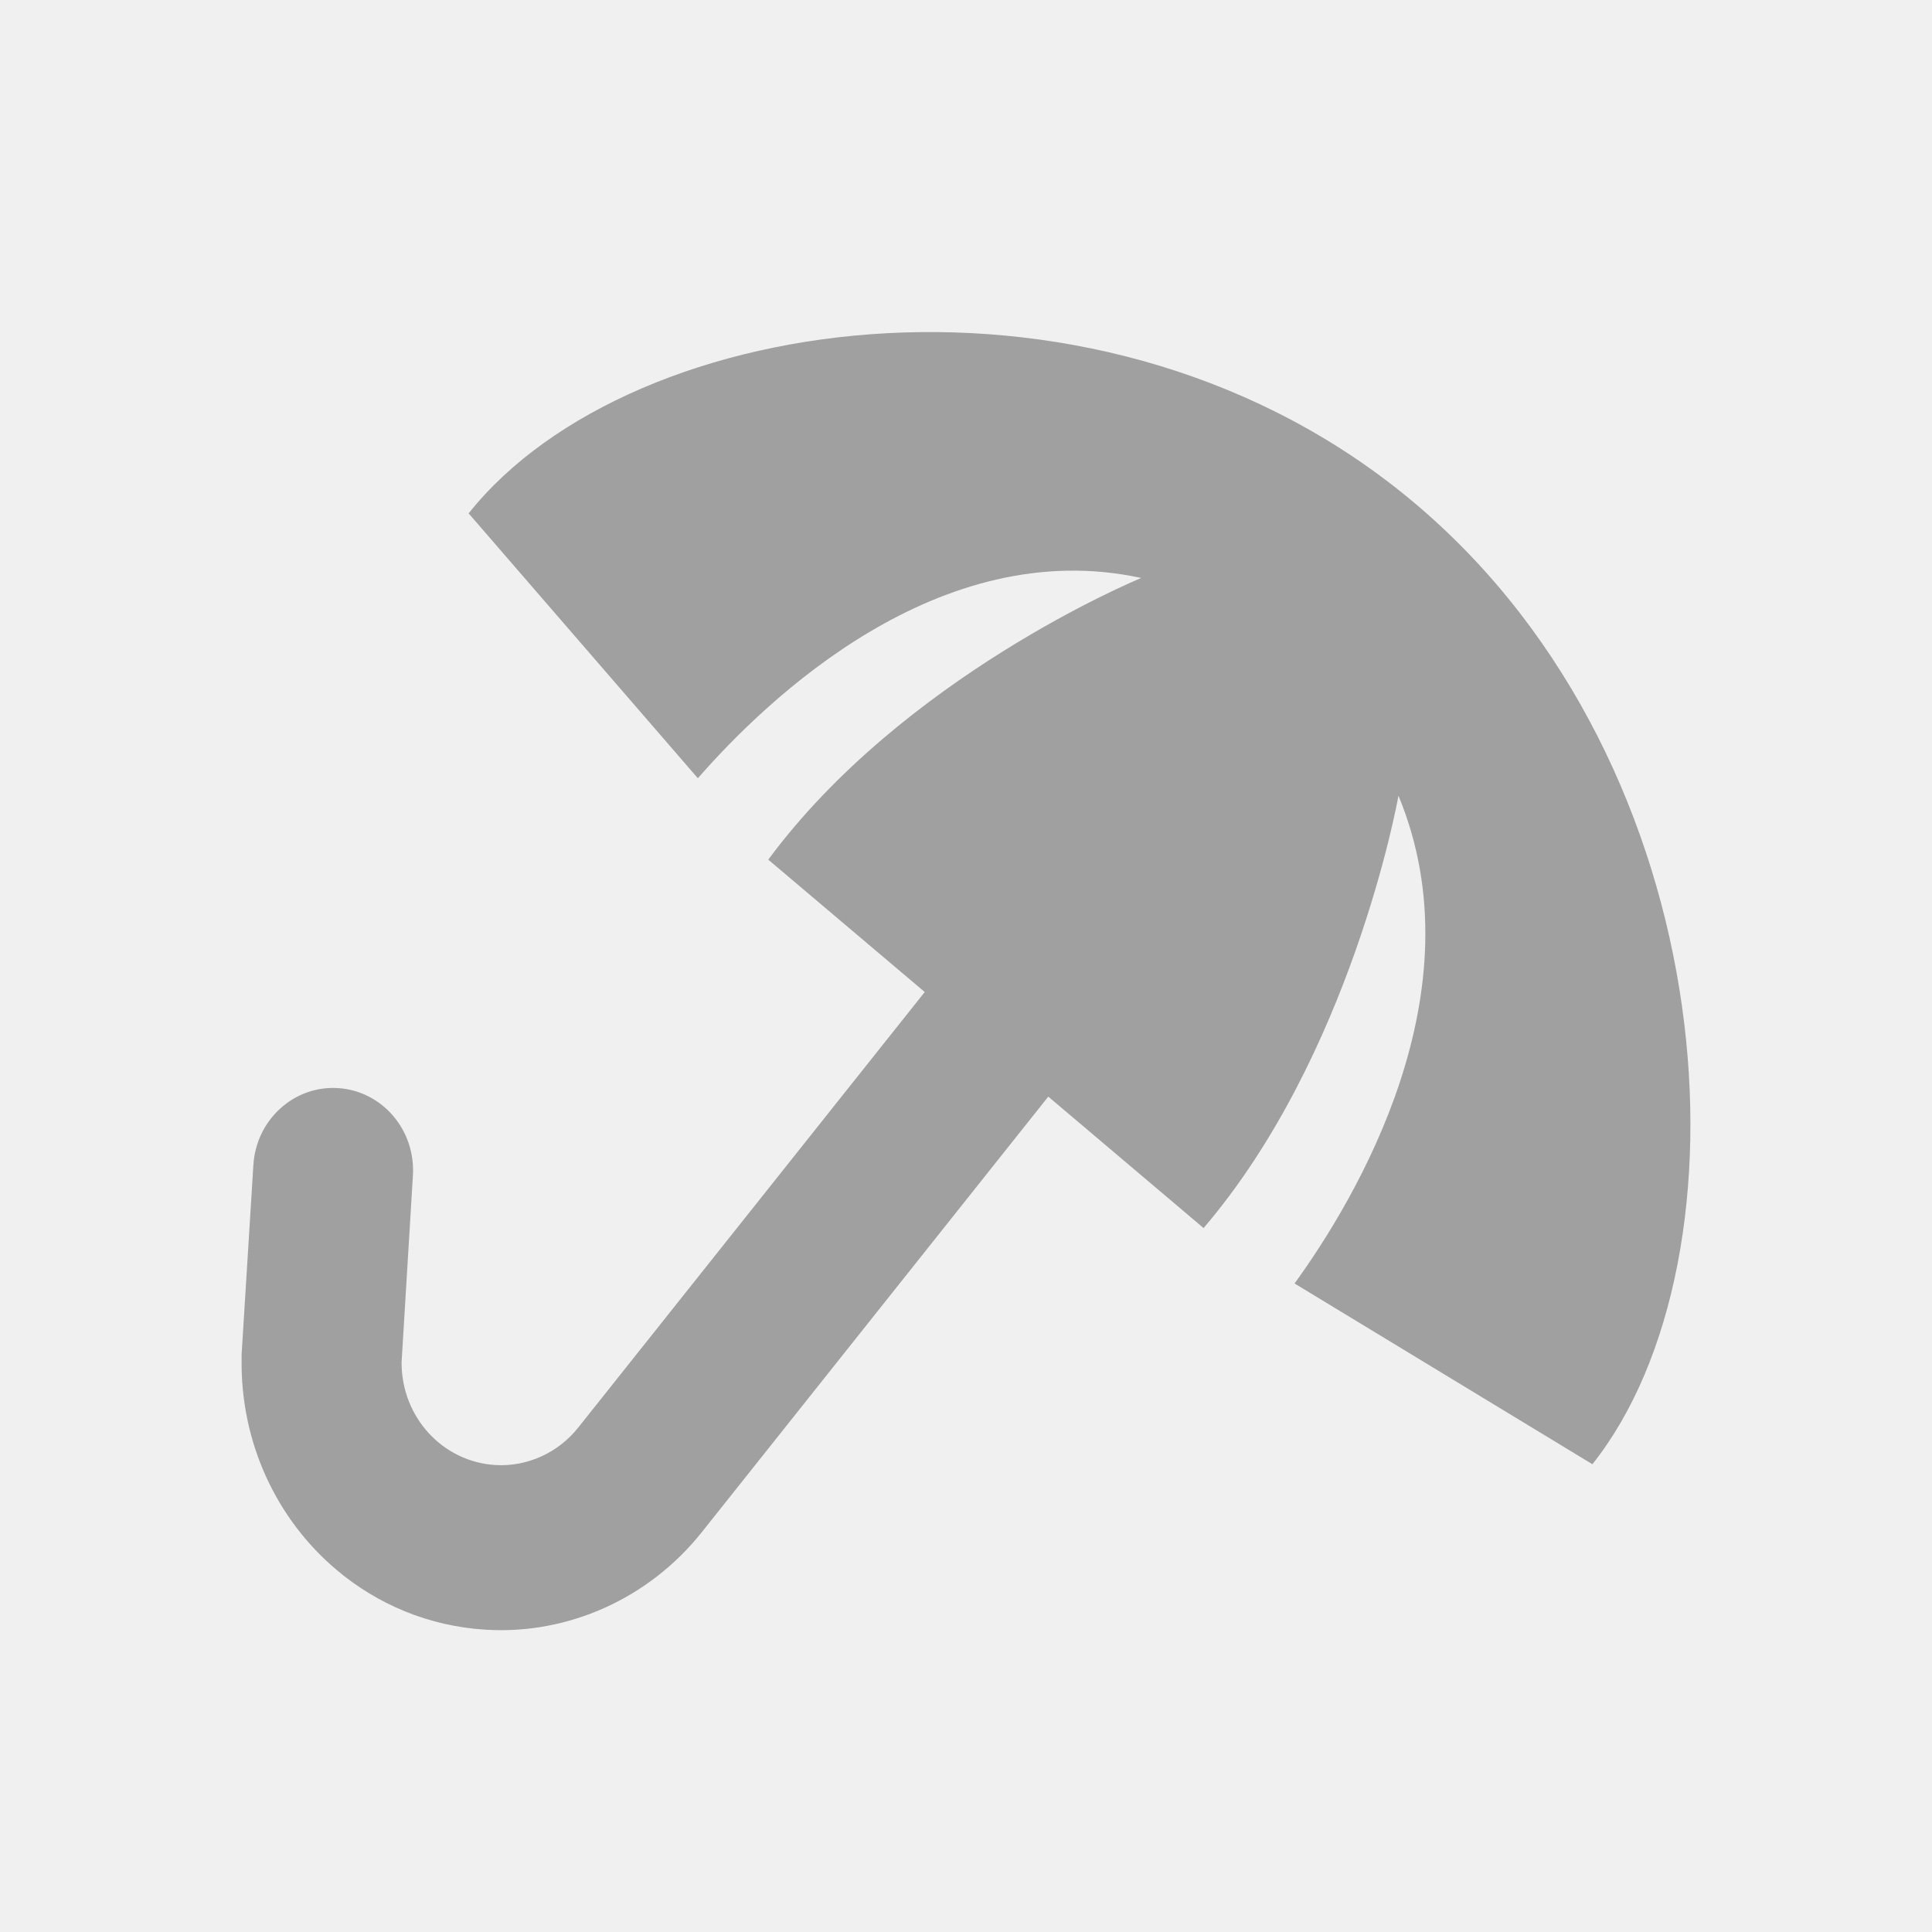
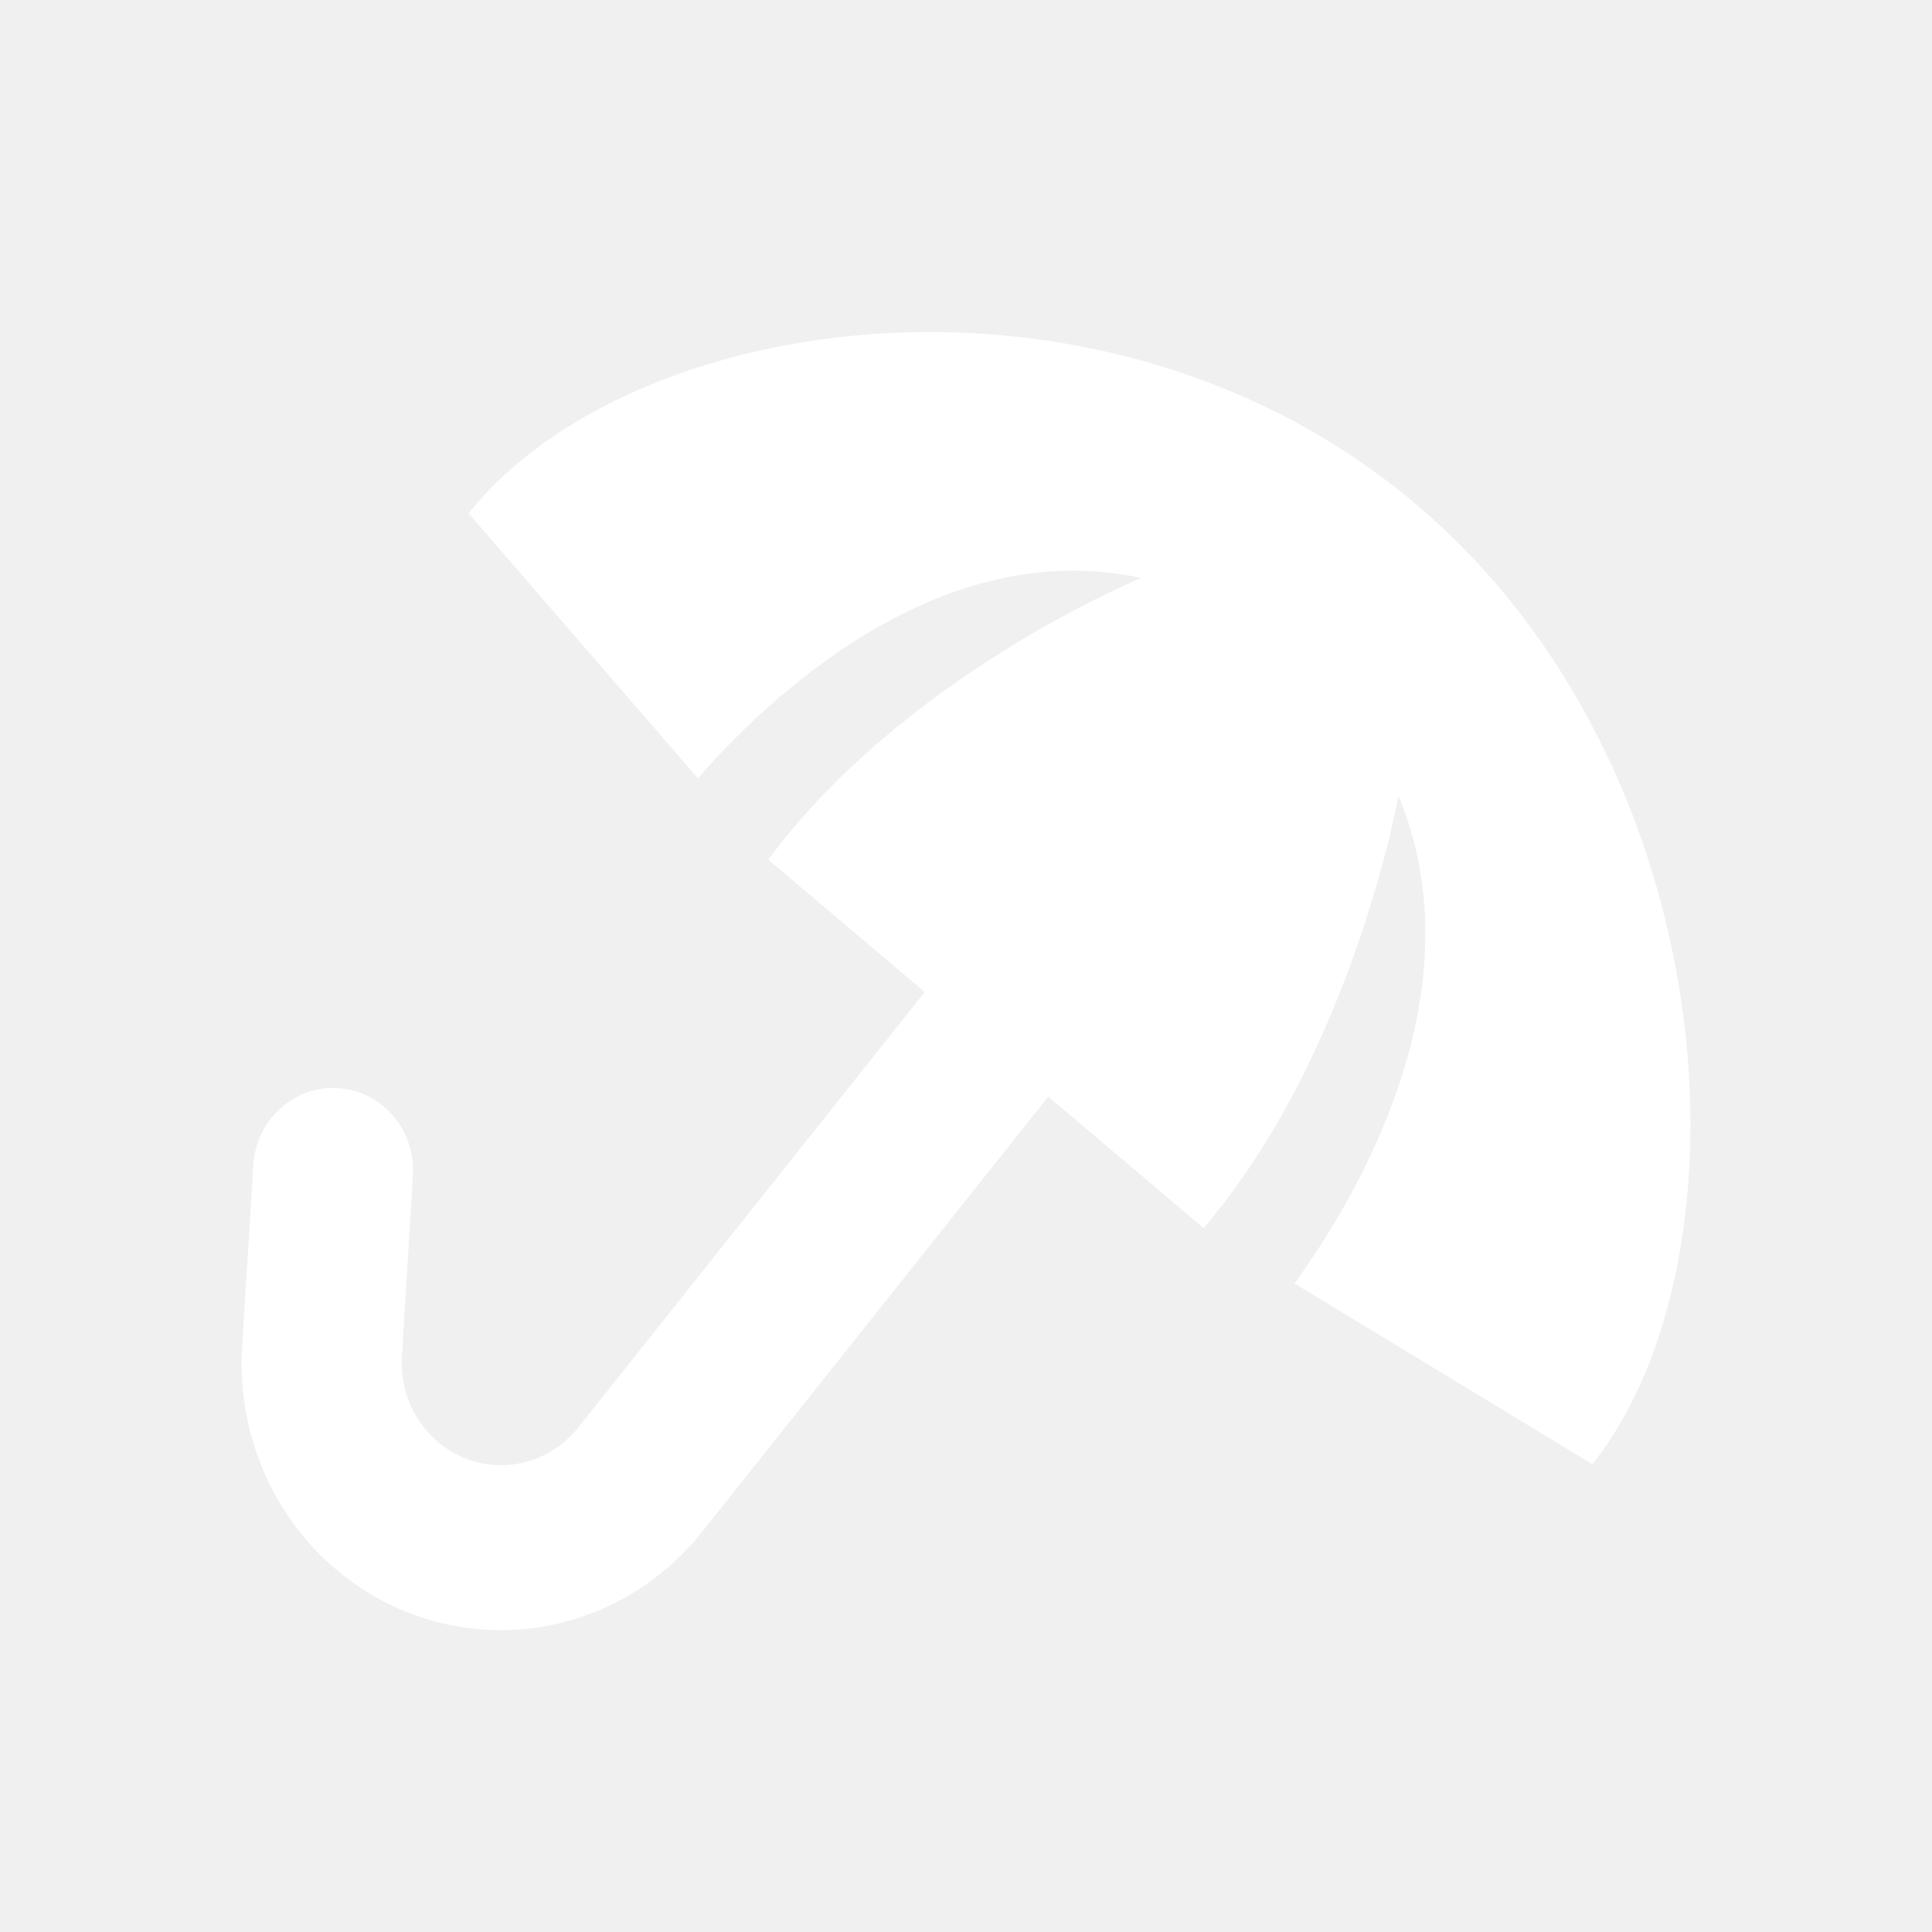
<svg xmlns="http://www.w3.org/2000/svg" width="64" height="64" viewBox="0 0 64 64" fill="none">
-   <g clip-path="url(#clip0_1121_8212)">
-     <path d="M42.882 42.516L52.75 48.504C58.168 41.696 57.188 25.398 46.904 16.701C36.625 7.999 20.937 10.198 15.524 17.006L23.118 25.781C25.401 23.163 31.097 17.689 37.804 19.146C37.574 19.242 29.918 22.434 25.45 28.477L30.633 32.862L19.153 47.292C18.486 48.13 17.458 48.595 16.407 48.531C14.654 48.422 13.298 46.937 13.303 45.13L13.678 38.941C13.771 37.434 12.658 36.136 11.201 36.045C9.74 35.949 8.481 37.097 8.393 38.599L8.004 44.861V44.988C7.956 47.807 9.179 50.339 11.139 51.996C12.495 53.144 14.204 53.872 16.089 53.986C18.826 54.155 21.502 52.948 23.246 50.758L34.726 36.327L39.87 40.681C44.745 34.979 46.282 26.61 46.326 26.359C49.024 32.862 44.922 39.702 42.882 42.52V42.516Z" fill="#a0a0a0" />
-   </g>
-   <defs>
-     <clipPath id="clip0_1121_8212">
-       <rect width="48" height="43" fill="white" transform="translate(8 11)" />
-     </clipPath>
-   </defs>
+   <path class="synergie_logo" d="M42.882 42.516L52.75 48.504C58.168 41.696 57.188 25.398 46.904 16.701C36.625 7.999 20.937 10.198 15.524 17.006L23.118 25.781C25.401 23.163 31.097 17.689 37.804 19.146C37.574 19.242 29.918 22.434 25.45 28.477L30.633 32.862L19.153 47.292C18.486 48.13 17.458 48.595 16.407 48.531C14.654 48.422 13.298 46.937 13.303 45.13L13.678 38.941C13.771 37.434 12.658 36.136 11.201 36.045C9.74 35.949 8.481 37.097 8.393 38.599L8.004 44.861V44.988C7.956 47.807 9.179 50.339 11.139 51.996C12.495 53.144 14.204 53.872 16.089 53.986C18.826 54.155 21.502 52.948 23.246 50.758L34.726 36.327L39.87 40.681C44.745 34.979 46.282 26.61 46.326 26.359C49.024 32.862 44.922 39.702 42.882 42.52V42.516Z" fill="#fff" />
</svg>
